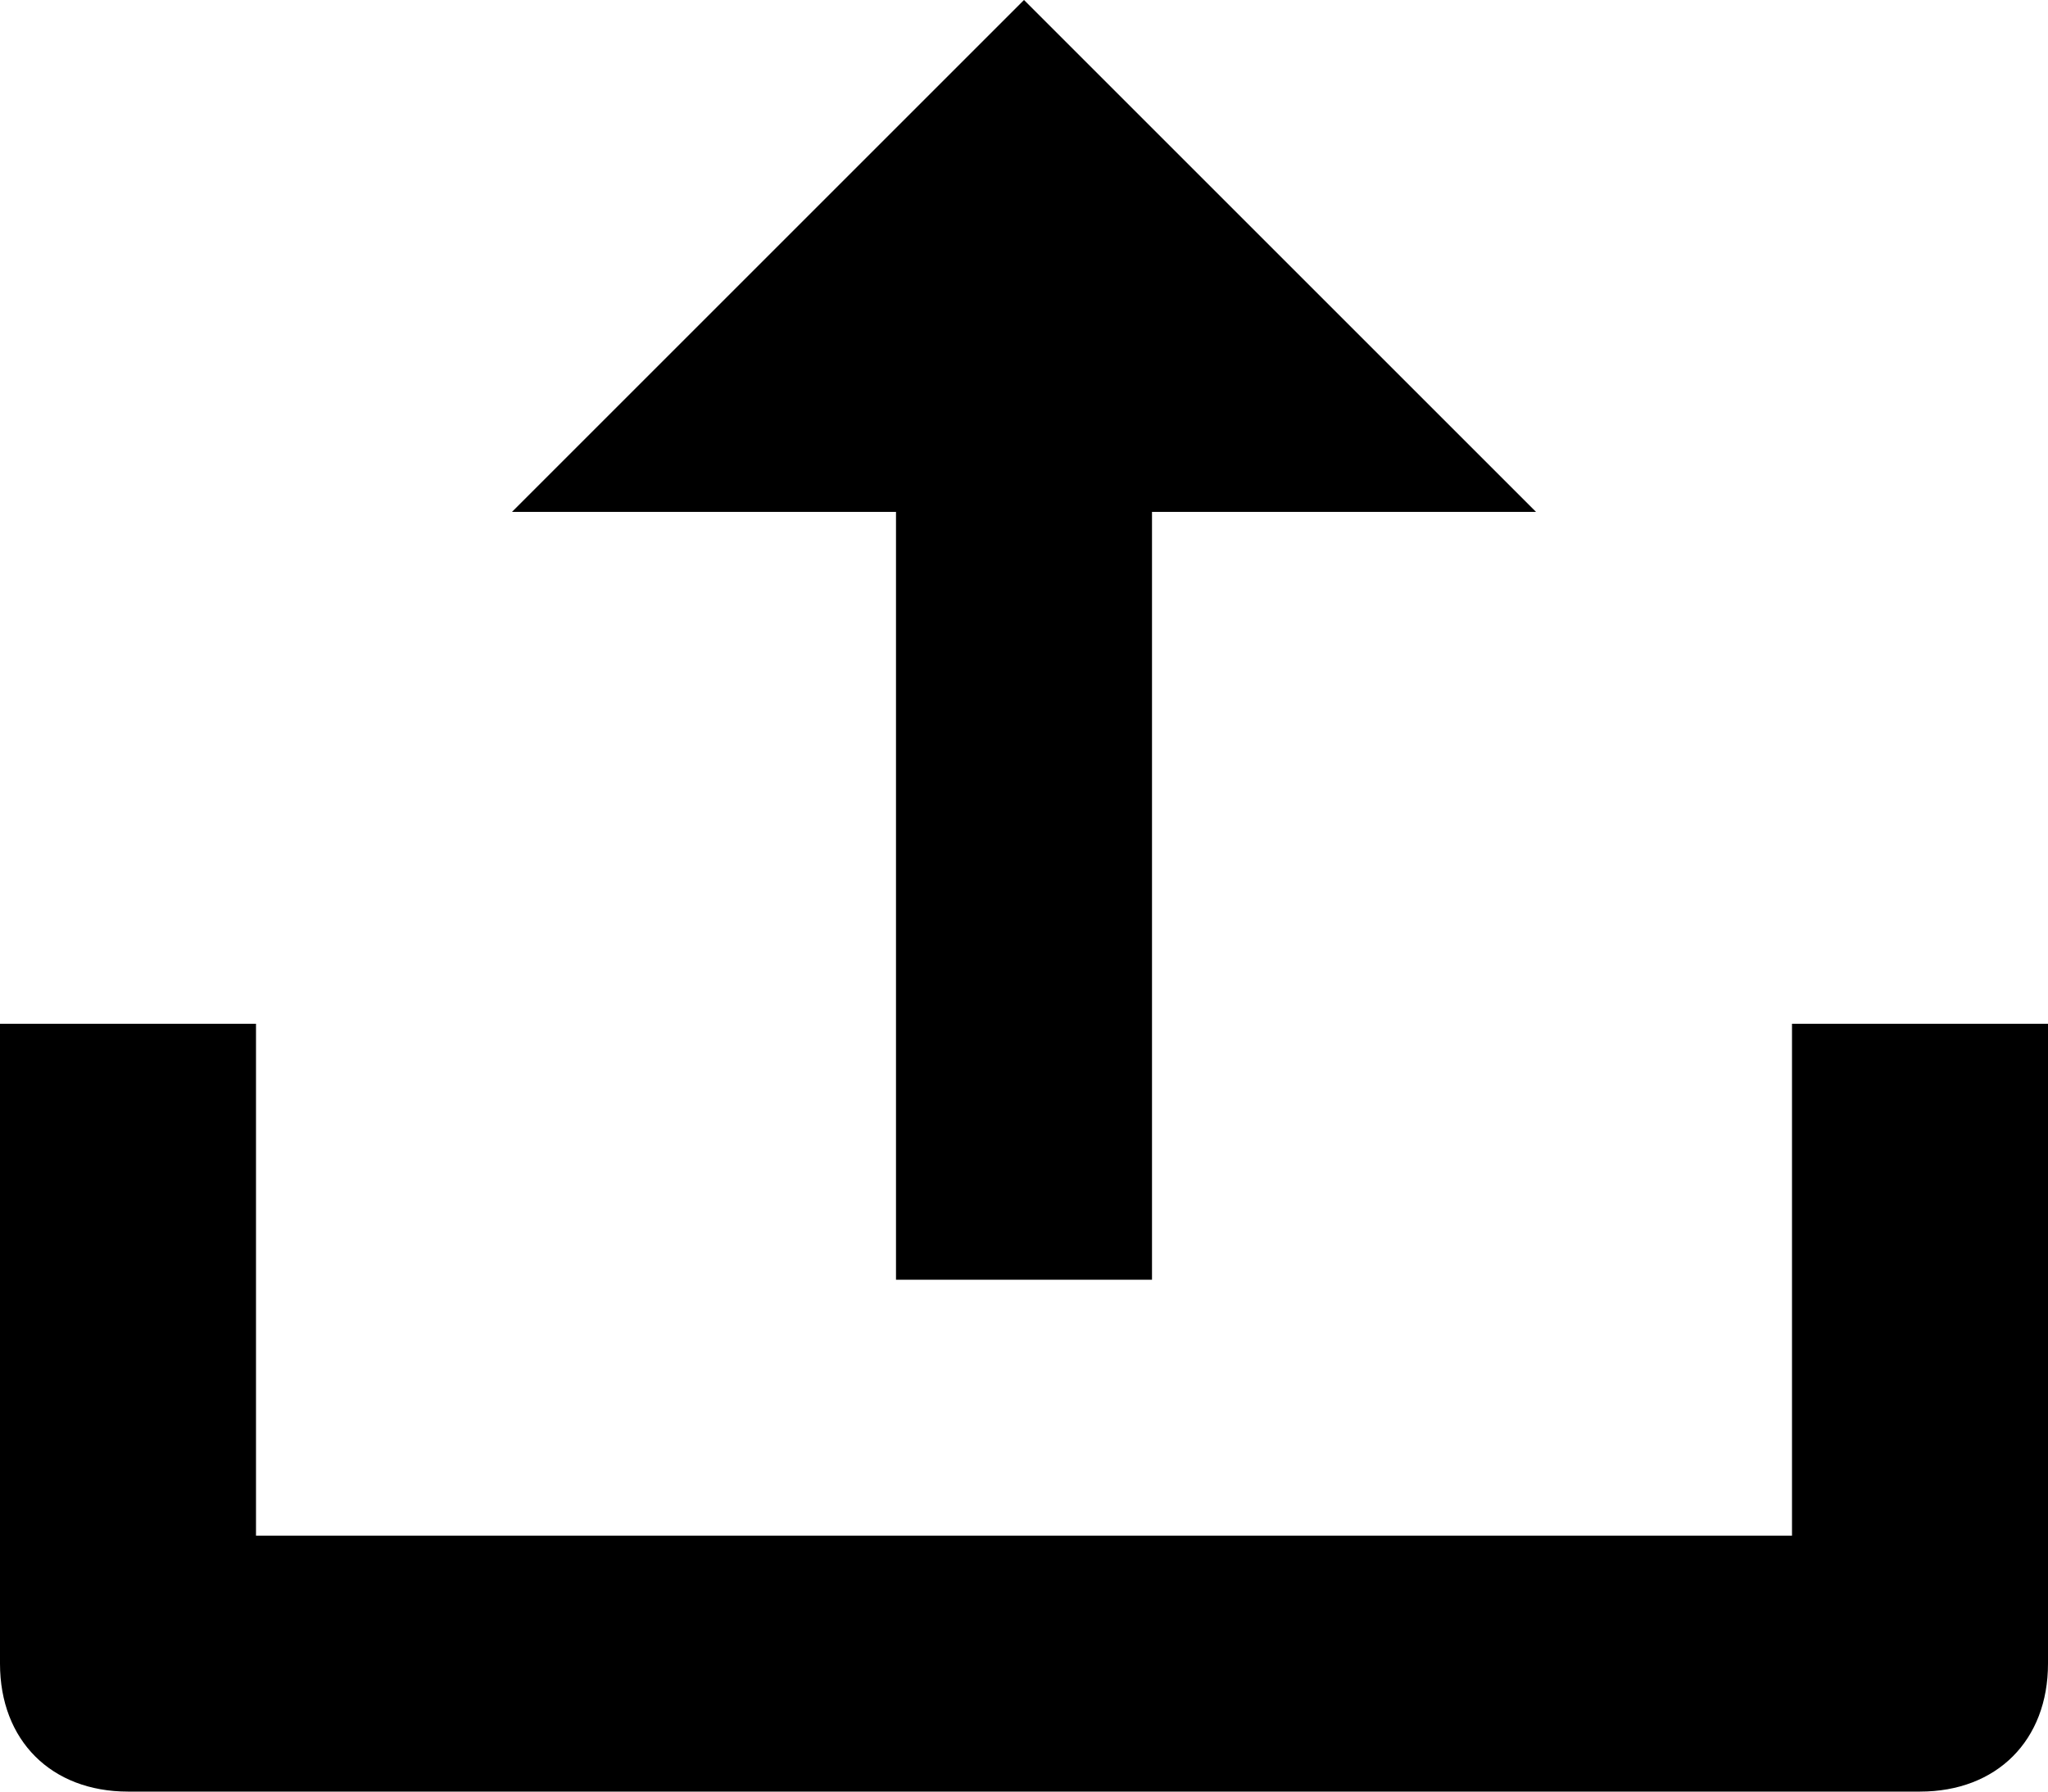
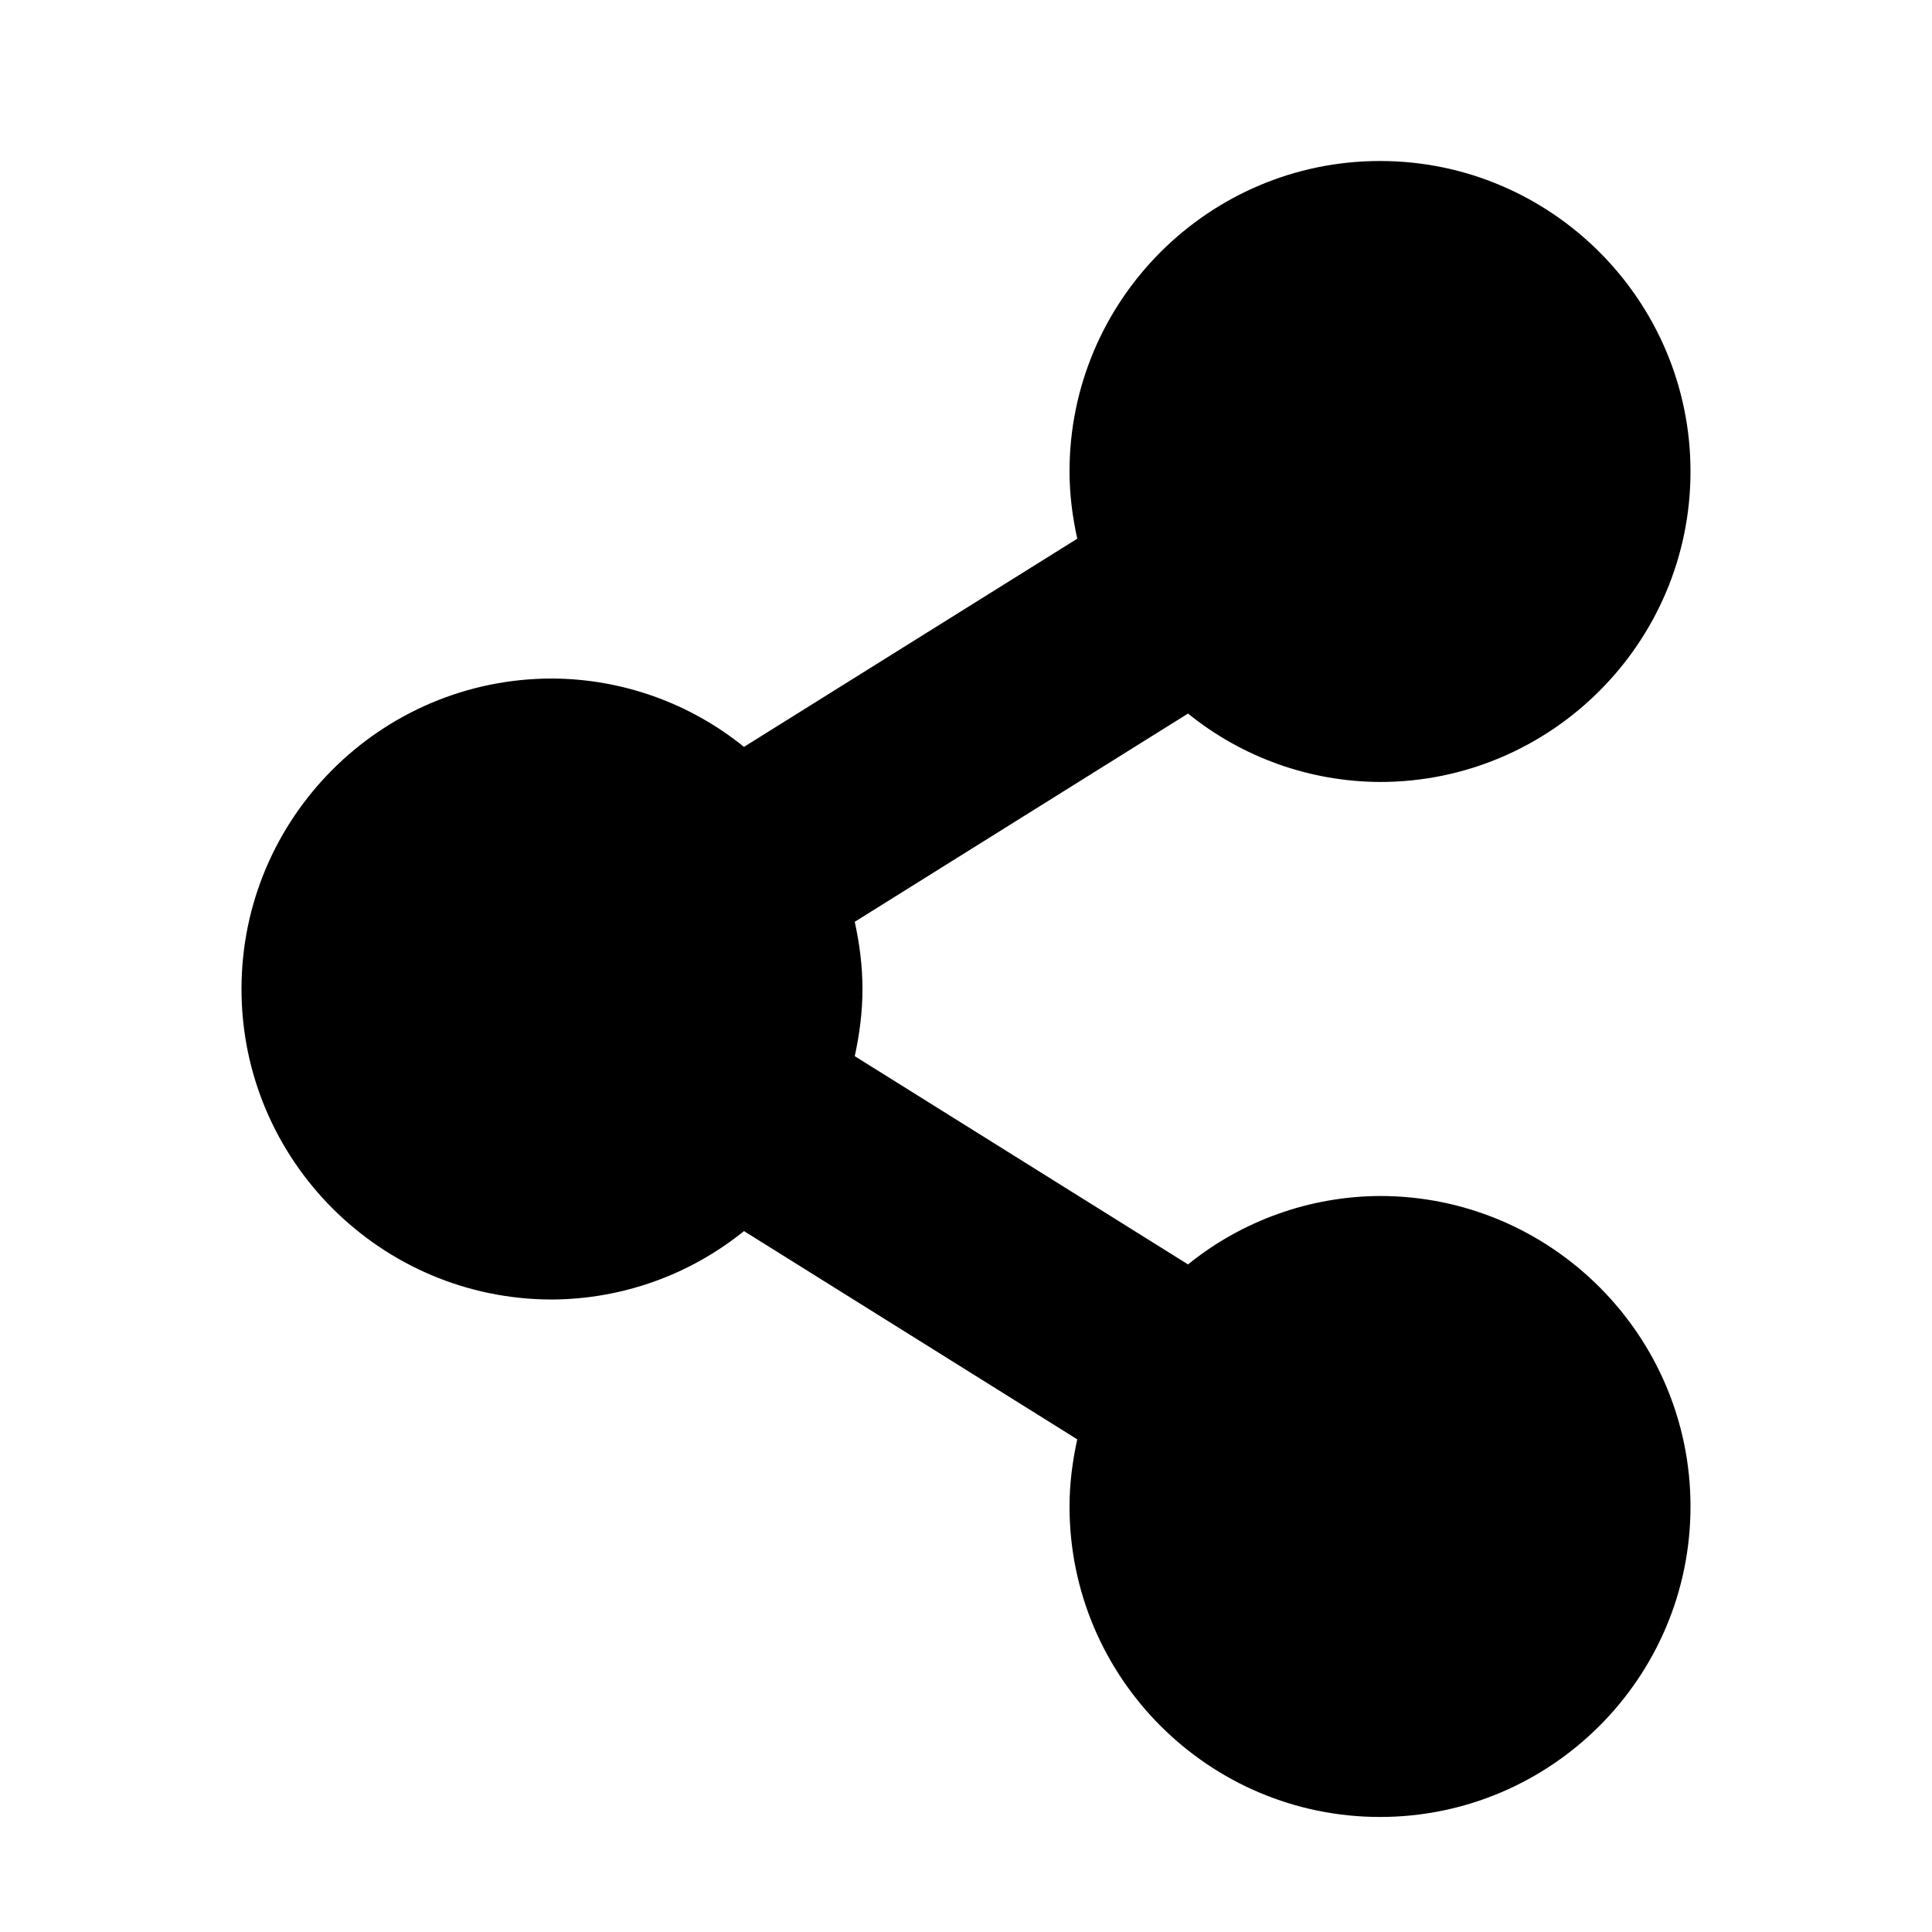
- <svg xmlns="http://www.w3.org/2000/svg" xmlns:xlink="http://www.w3.org/1999/xlink" width="16" height="14" viewBox="0 0 16 14">
-   <defs>
-     <path id="a" d="M12 5l4 4h-3v6h-2V9H8l4-4zm6 8h2v5c0 .6-.4 1-1 1H5c-.6 0-1-.4-1-1v-5h2v4h12v-4z" />
-   </defs>
-   <use fill="currentColor" fill-rule="evenodd" transform="translate(-4 -5)" xlink:href="#a" />
+ <svg xmlns="http://www.w3.org/2000/svg" width="24px" height="24px" viewBox="0 0 24 24" version="1.1">
+   <g id="Icon/share" stroke="none" stroke-width="1" fill="none" fill-rule="evenodd">
+     <g id="mask" transform="translate(3, 2)" fill="#000000">
+       <path d="M14.143,7.714 C16.269,7.714 18,5.984 18,3.857 C18,1.731 16.269,0 14.143,0 C12.016,0 10.286,1.731 10.286,3.857 C10.286,4.144 10.323,4.422 10.382,4.692 L6.242,7.278 C5.567,6.732 4.726,6.432 3.857,6.429 C1.731,6.429 0,8.159 0,10.286 C0,12.412 1.731,14.143 3.857,14.143 C4.726,14.139 5.567,13.839 6.242,13.293 L10.382,15.88 C10.323,16.15 10.286,16.428 10.286,16.714 C10.286,18.841 12.016,20.571 14.143,20.571 C16.269,20.571 18,18.841 18,16.714 C18,14.588 16.269,12.857 14.143,12.857 C13.274,12.861 12.433,13.161 11.758,13.707 L7.618,11.12 C7.677,10.85 7.714,10.572 7.714,10.286 C7.714,9.999 7.677,9.721 7.618,9.451 L11.758,6.864 C12.433,7.411 13.274,7.71 14.143,7.714 Z" id="a" />
+     </g>
+   </g>
</svg>
